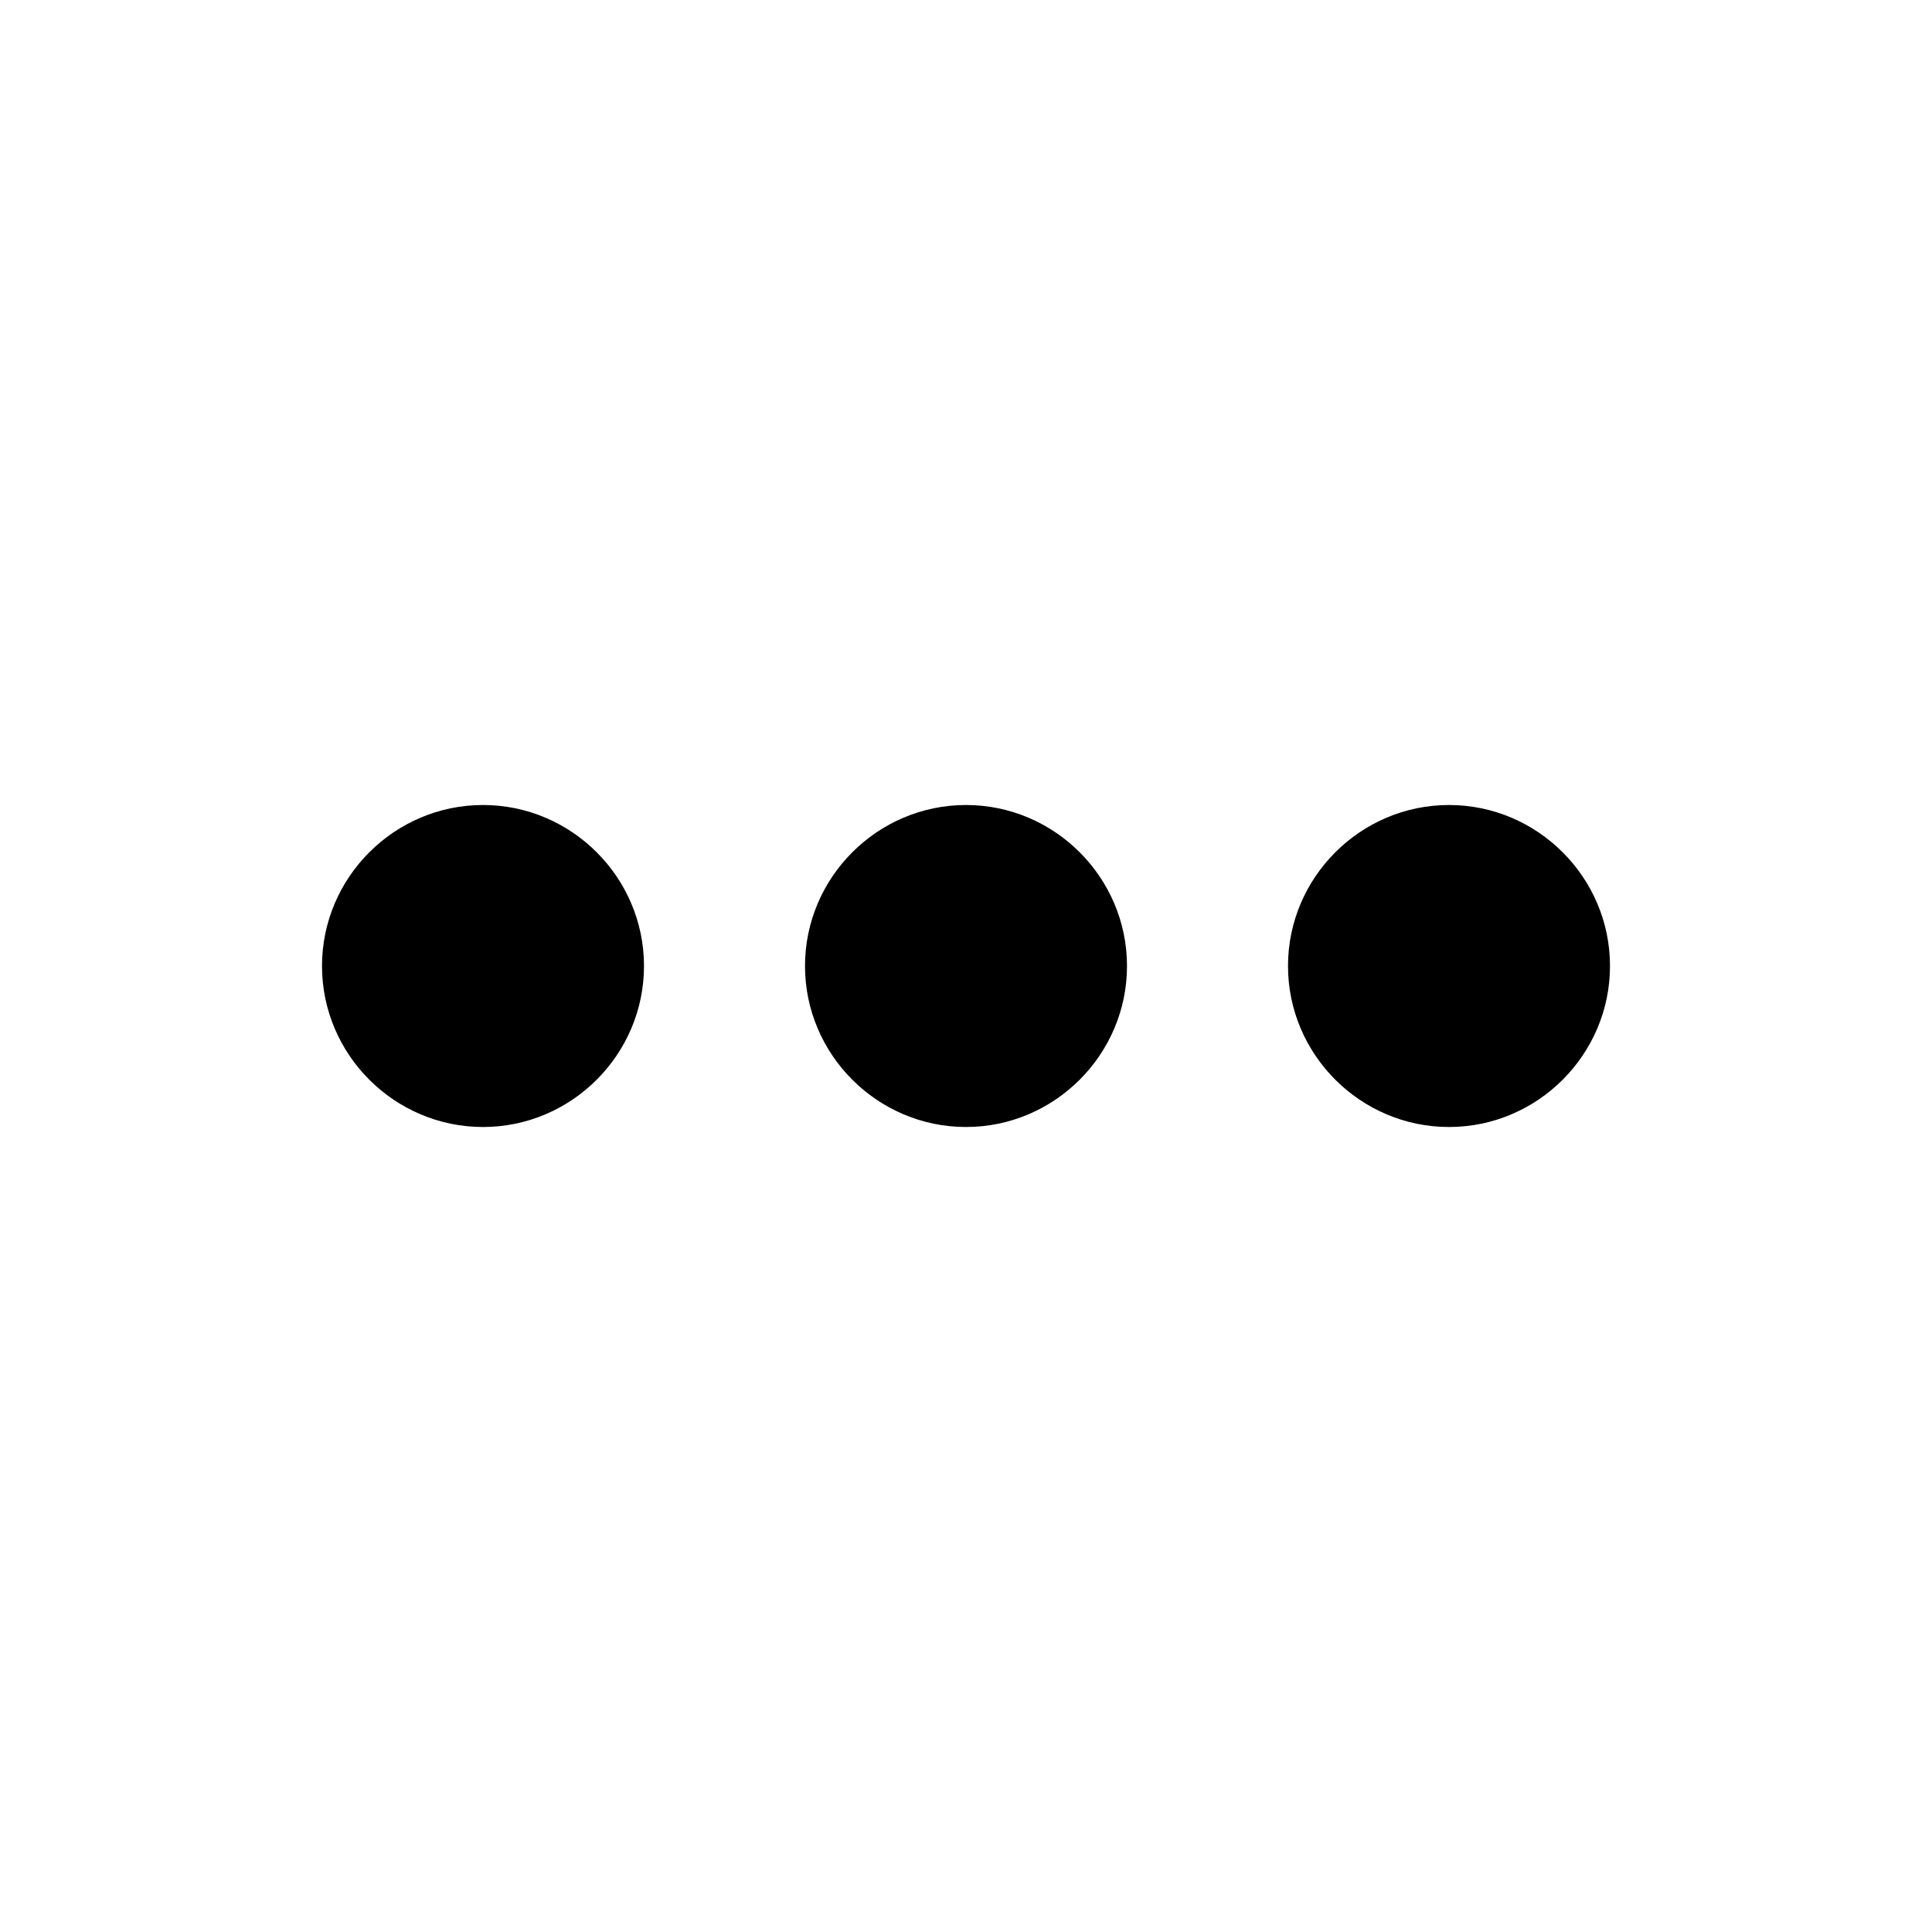
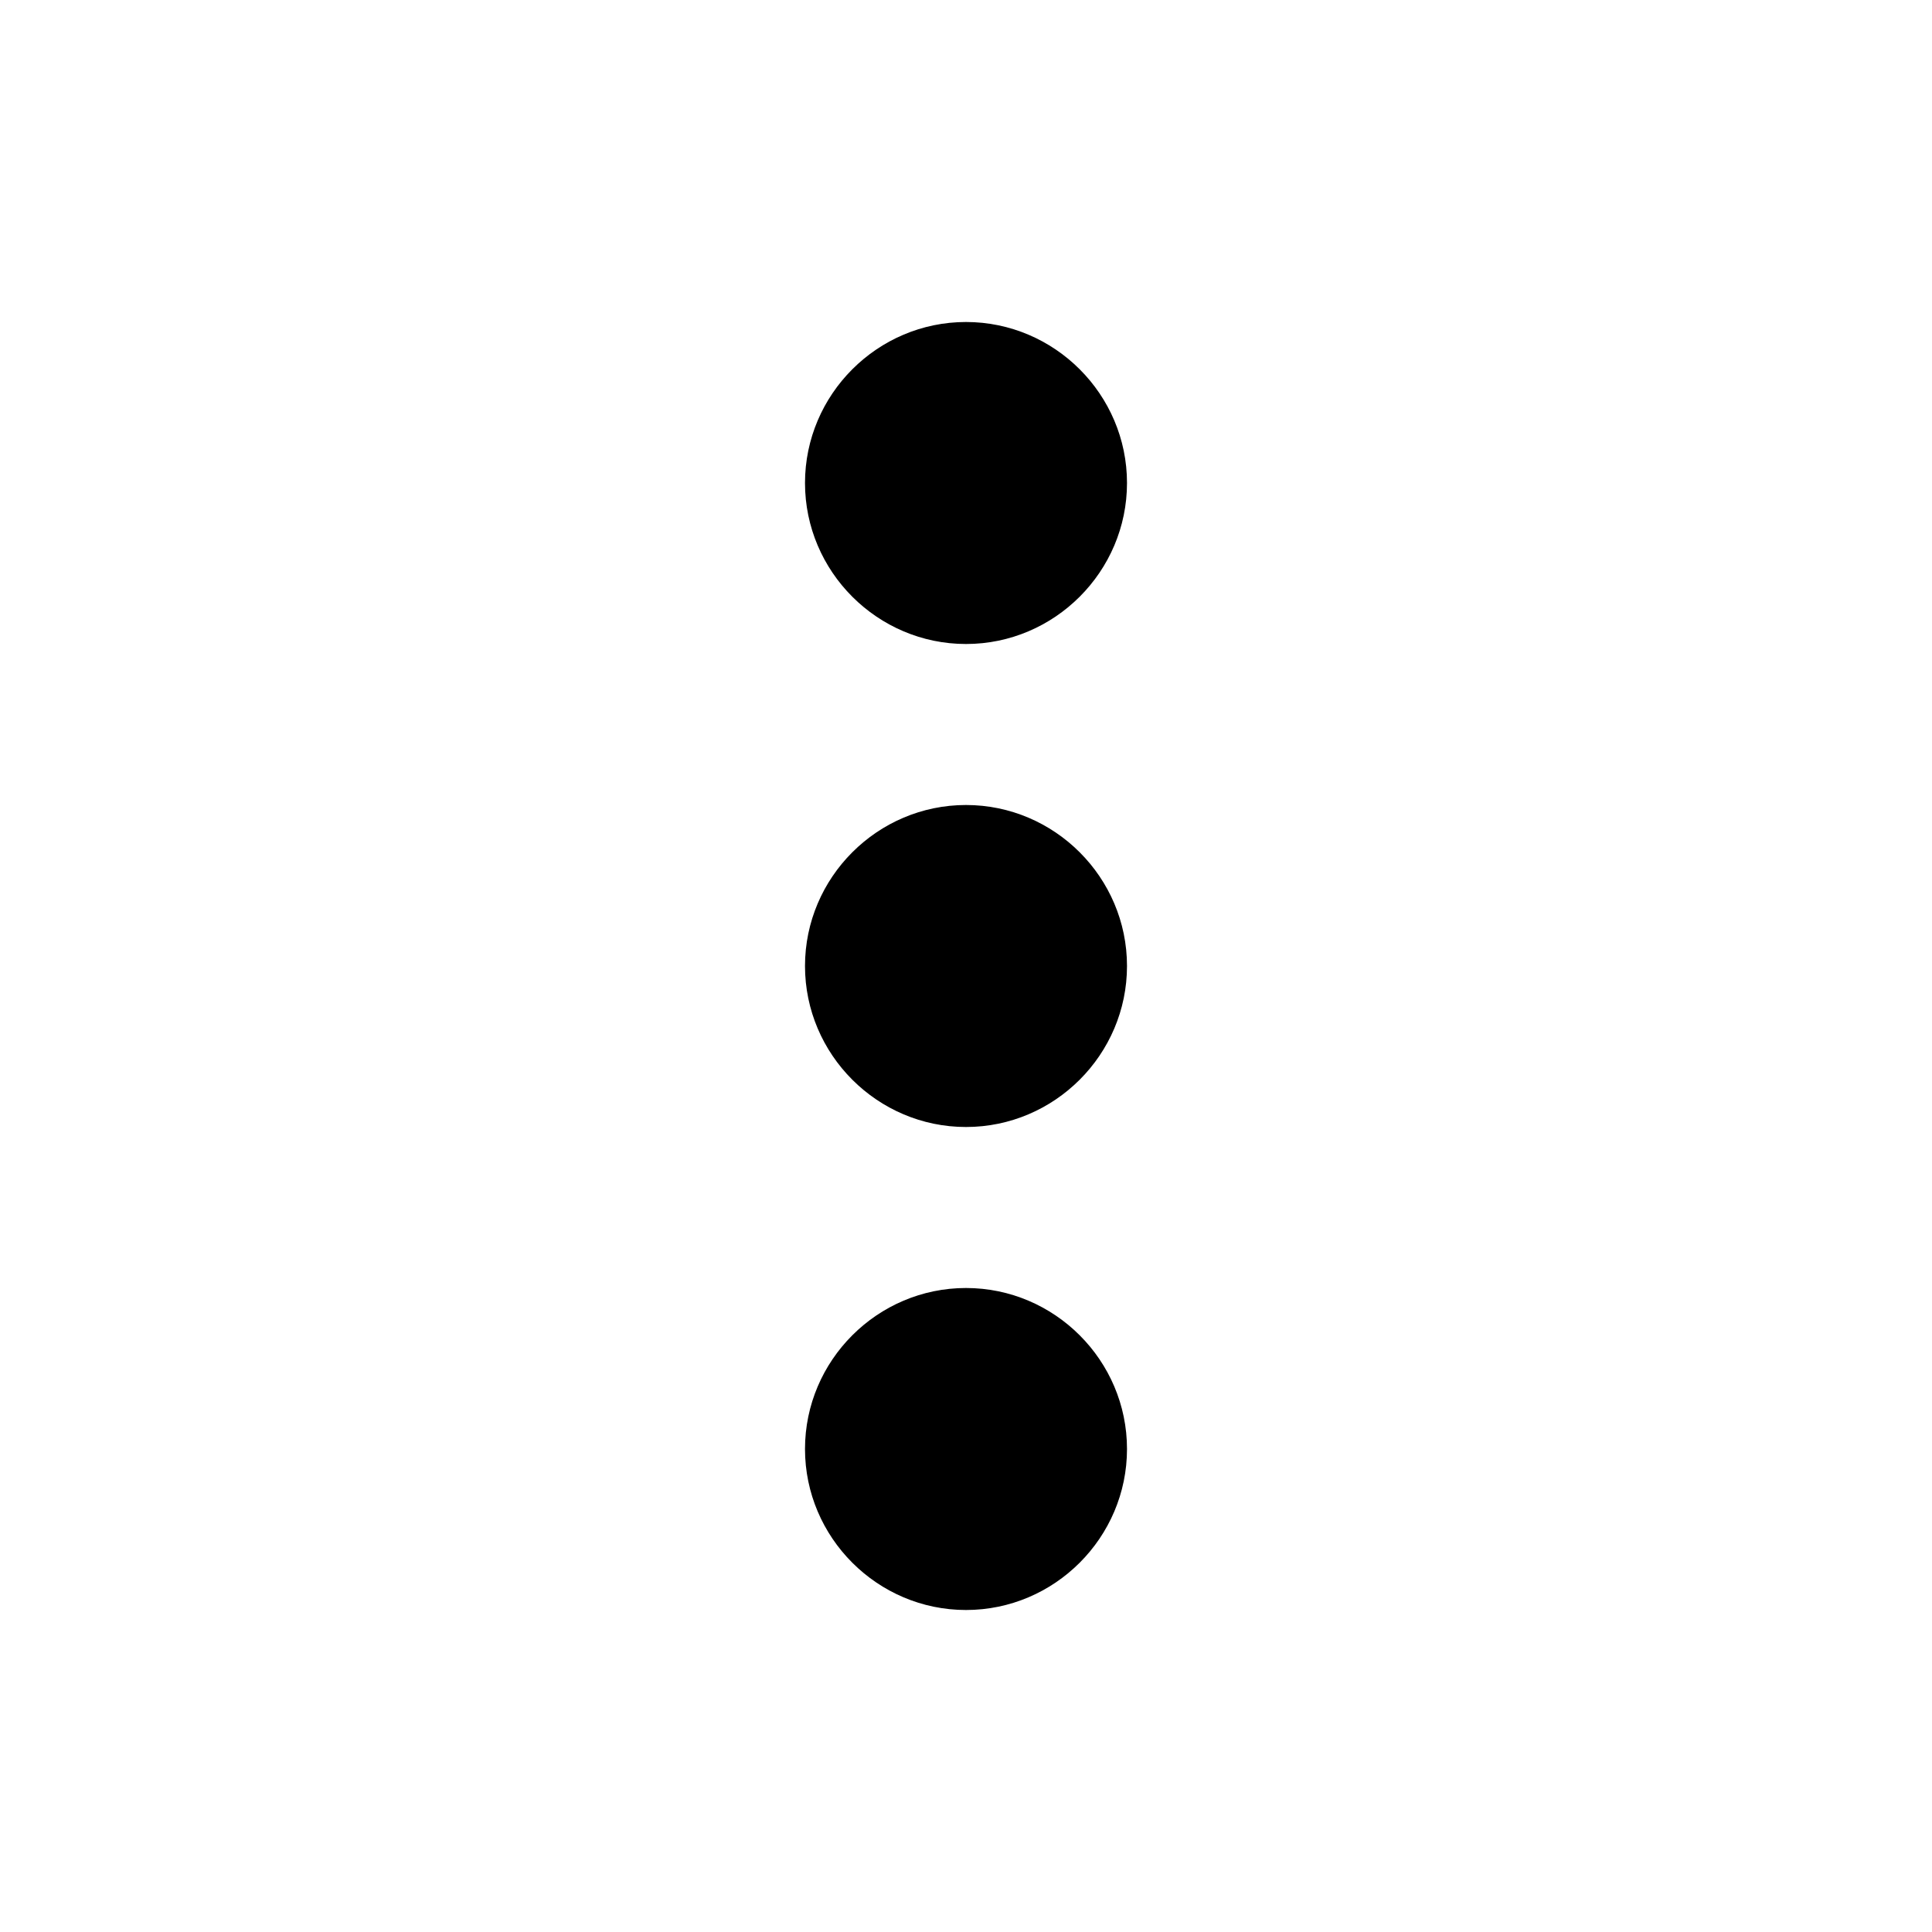
<svg xmlns="http://www.w3.org/2000/svg" height="24px" viewBox="0 0 24 24" width="24px" fill="#000000">
-   <path d="M0 0h24v24H0z" fill="none" />
-   <path d="M6 10c-1.1 0-2 .9-2 2s.9 2 2 2 2-.9 2-2-.9-2-2-2zm12 0c-1.1 0-2 .9-2 2s.9 2 2 2 2-.9 2-2-.9-2-2-2zm-6 0c-1.1 0-2 .9-2 2s.9 2 2 2 2-.9 2-2-.9-2-2-2z" />
+   <path d="M0 0h24v24H0V0z" fill="none" />
+   <path d="M12 8c1.1 0 2-.9 2-2s-.9-2-2-2-2 .9-2 2 .9 2 2 2zm0 2c-1.1 0-2 .9-2 2s.9 2 2 2 2-.9 2-2-.9-2-2-2zm0 6c-1.1 0-2 .9-2 2s.9 2 2 2 2-.9 2-2-.9-2-2-2z" />
</svg>
